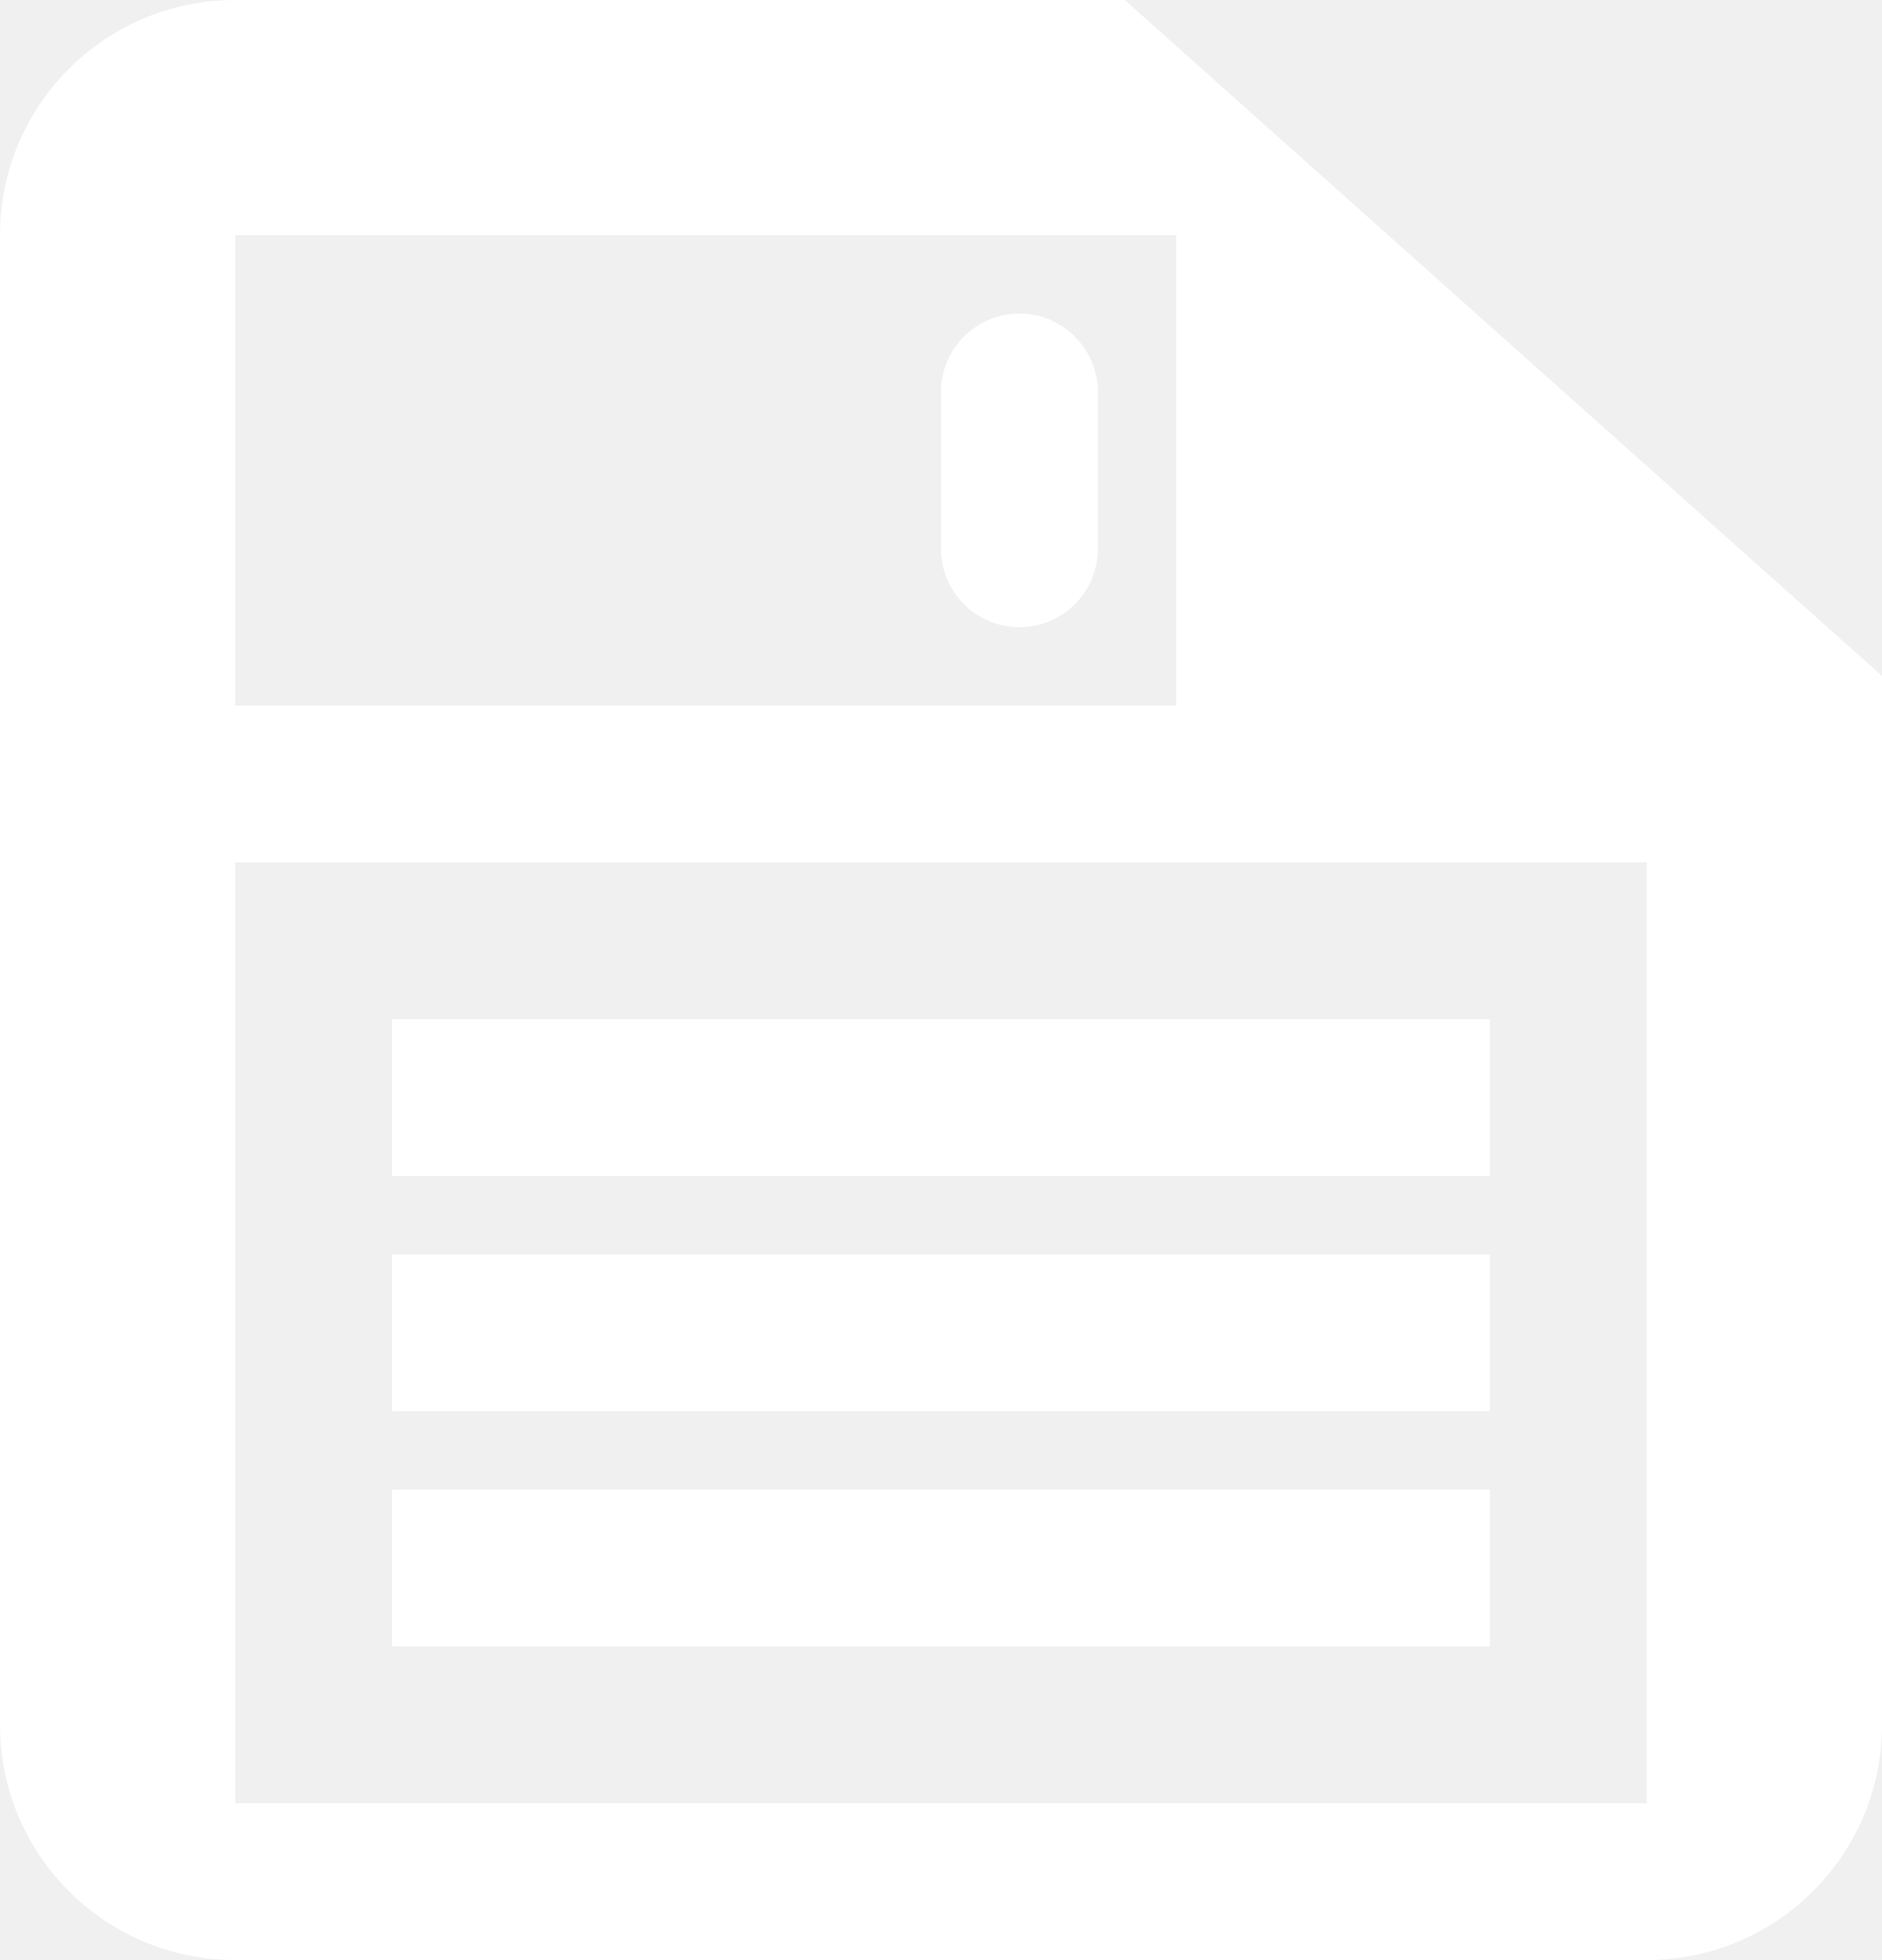
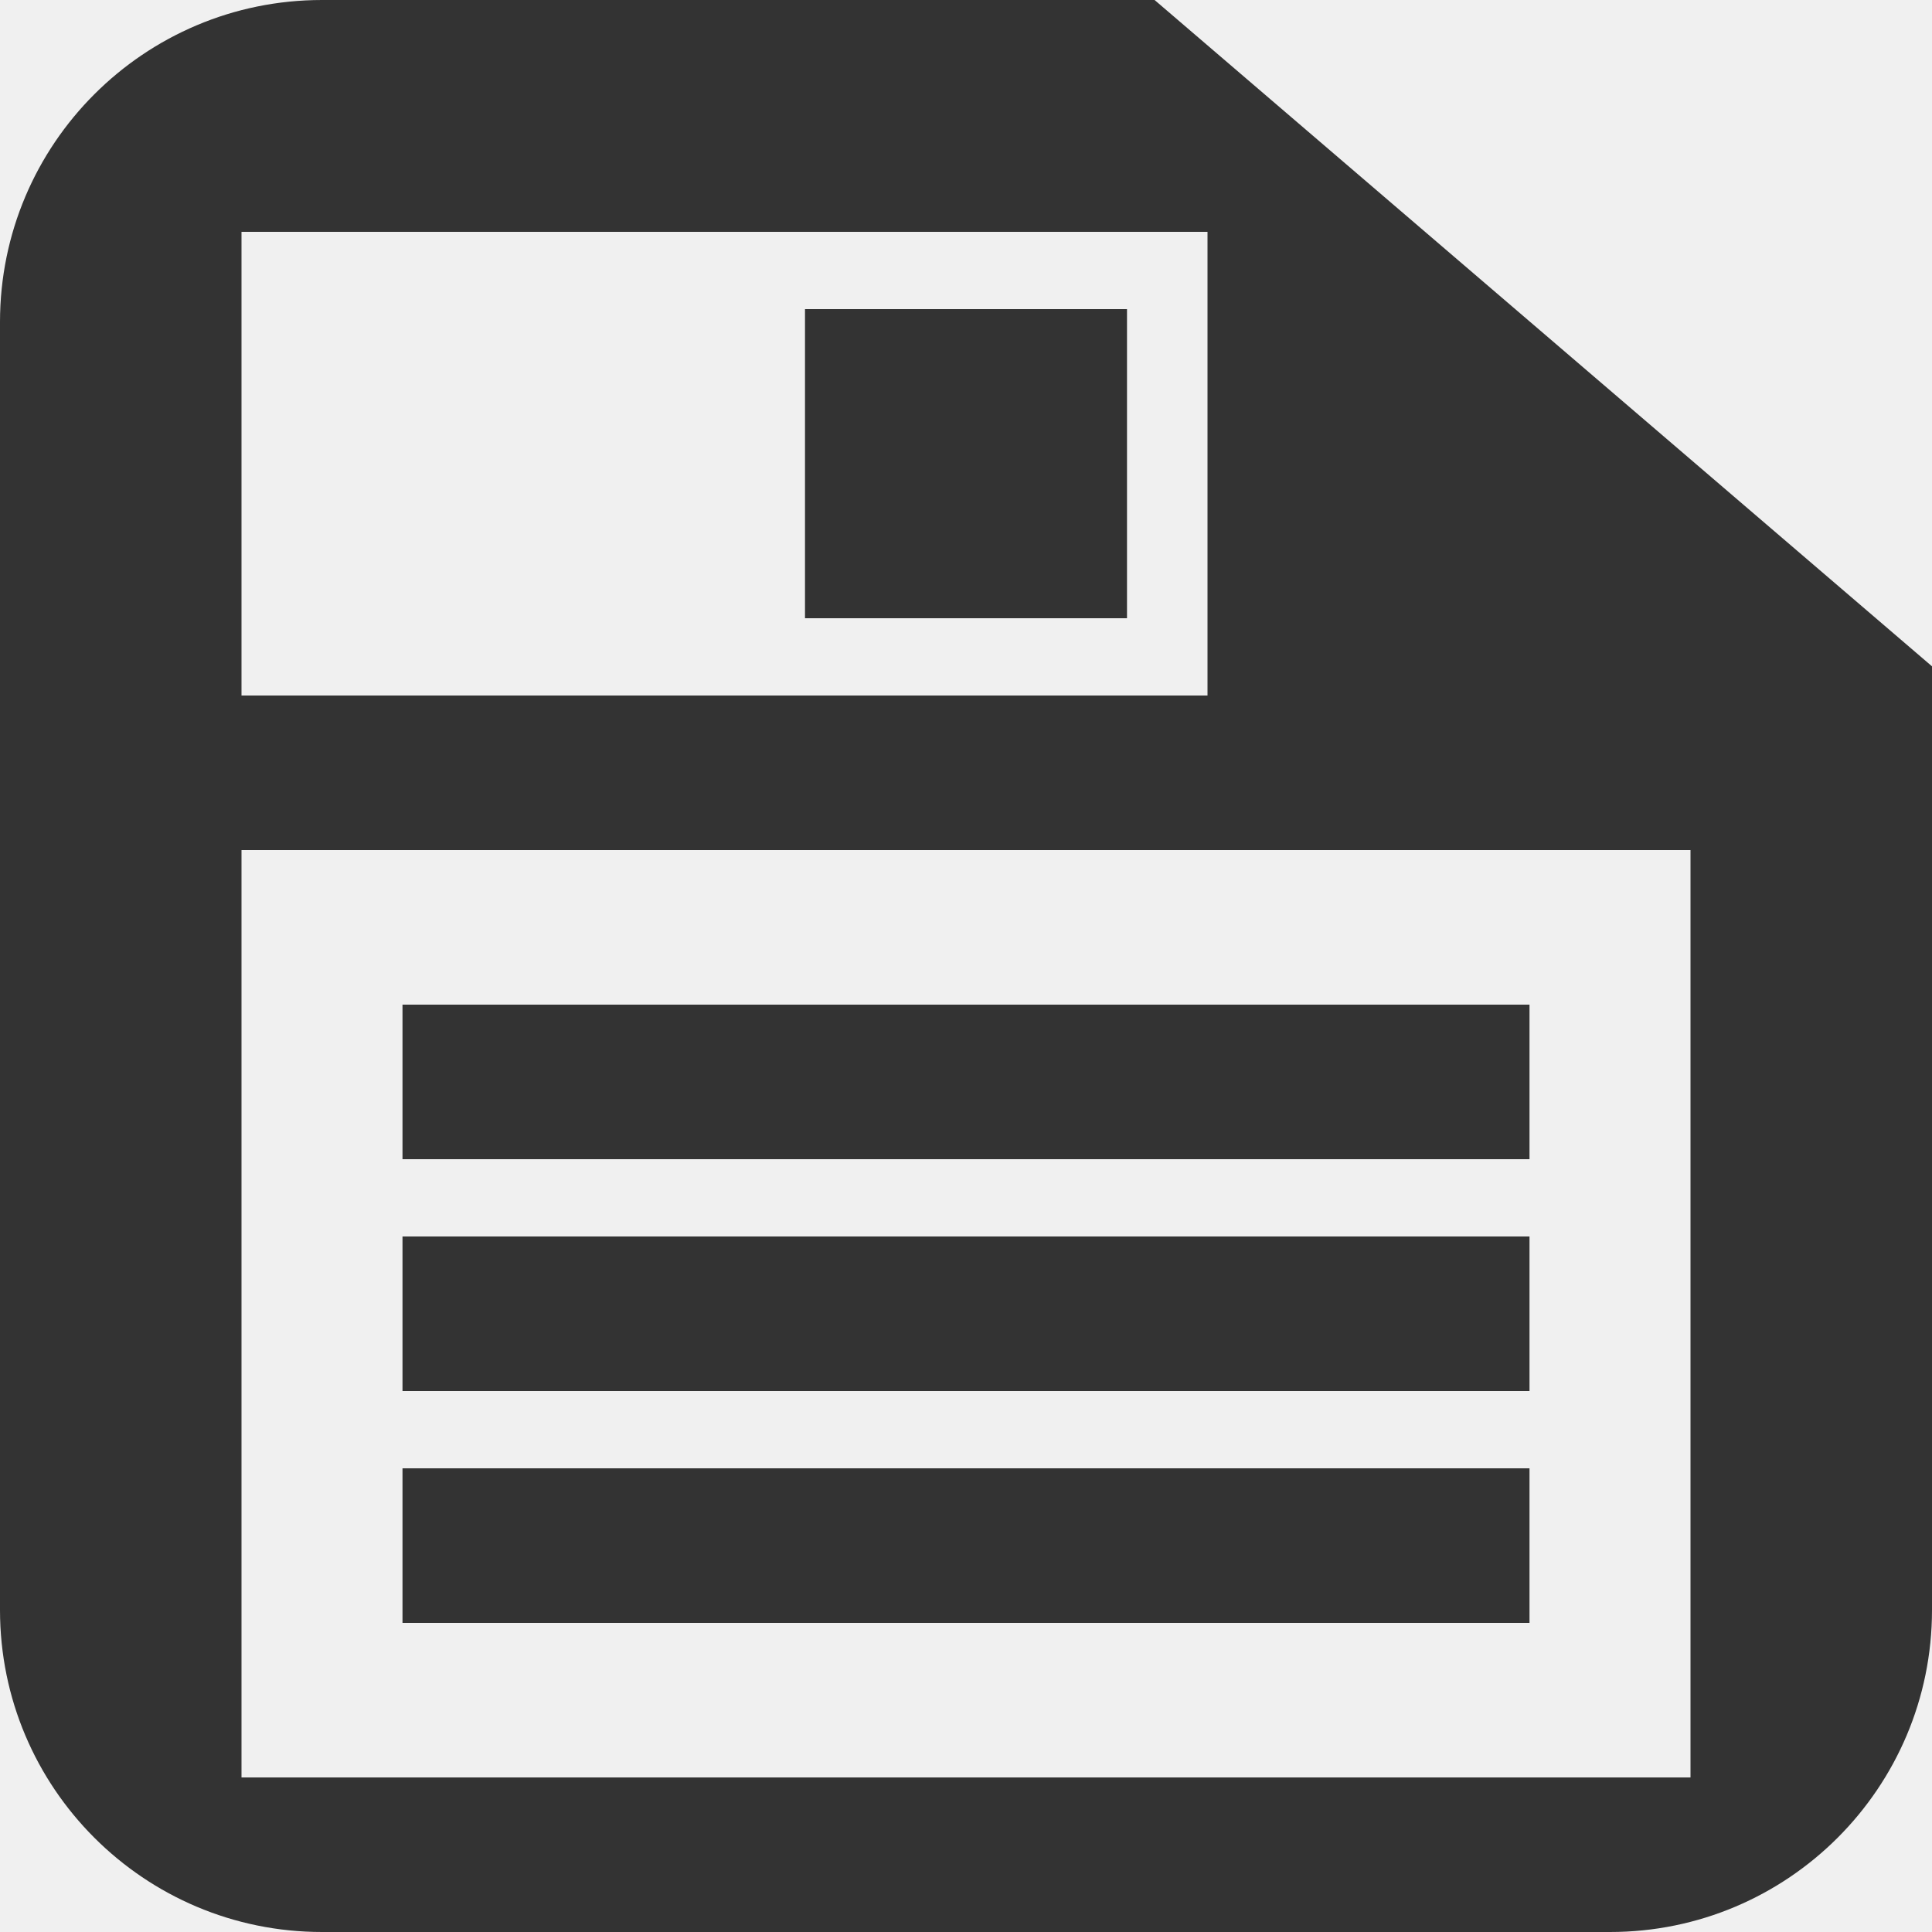
- <svg xmlns="http://www.w3.org/2000/svg" xmlns:xlink="http://www.w3.org/1999/xlink" width="24" height="25" viewBox="0 0 24 25" version="1.1">
-   <g id="Canvas" transform="translate(894 654)">
-     <g id="Union">
-       <use xlink:href="#path0_fill" transform="translate(-894 -654)" fill="#fff" />
+ <svg xmlns="http://www.w3.org/2000/svg" xmlns:xlink="http://www.w3.org/1999/xlink" width="18" height="18" viewBox="0 0 18 18" version="1.1">
+   <g id="Canvas" transform="translate(1042 528)">
+     <g id="save">
+       <use xlink:href="#path0_fill" transform="translate(-1042 -528)" fill="#333333" />
    </g>
  </g>
  <defs>
-     <path id="path0_fill" fill-rule="evenodd" d="M 14.343 0L 3 0C 1.343 0 0 1.343 0 3L 0 22C 0 23.657 1.343 25 3 25L 21 25C 22.657 25 24 23.657 24 22L 24 8.622L 14.343 0ZM 21 11L 21 23L 3 23L 3 11L 21 11ZM 15 3L 3 3L 3 9L 15 9L 15 3ZM 12 5C 12 4.448 12.448 4 13 4C 13.552 4 14 4.448 14 5L 14 7C 14 7.552 13.552 8 13 8C 12.448 8 12 7.552 12 7L 12 5ZM 19 16L 5 16L 5 18L 19 18L 19 16ZM 19 19L 19 21L 5 21L 5 19L 19 19ZM 19 15L 19 13L 5 13L 5 15L 19 15Z" />
+     <path id="path0_fill" fill-rule="evenodd" d="M 10.757 0L 3 0C 1.343 0 0 1.343 0 3L 0 15C 0 16.657 1.343 18 3 18L 15 18C 16.657 18 18 16.657 18 15L 18 6.208L 10.757 0ZM 2.25 7.92L 15.75 7.92L 15.75 16.56L 2.25 16.56L 2.25 7.92ZM 11.25 2.16L 2.25 2.16L 2.25 6.48L 11.25 6.48L 11.25 2.16ZM 7.5 2.88L 10.5 2.88L 10.5 5.76L 7.5 5.76L 7.5 2.88ZM 14.25 11.52L 3.75 11.52L 3.75 12.96L 14.25 12.96L 14.25 11.52ZM 3.75 13.68L 14.25 13.68L 14.25 15.12L 3.75 15.12L 3.75 13.68ZM 14.25 9.36L 3.75 9.36L 3.75 10.8L 14.25 10.8L 14.25 9.36Z" />
  </defs>
</svg>
